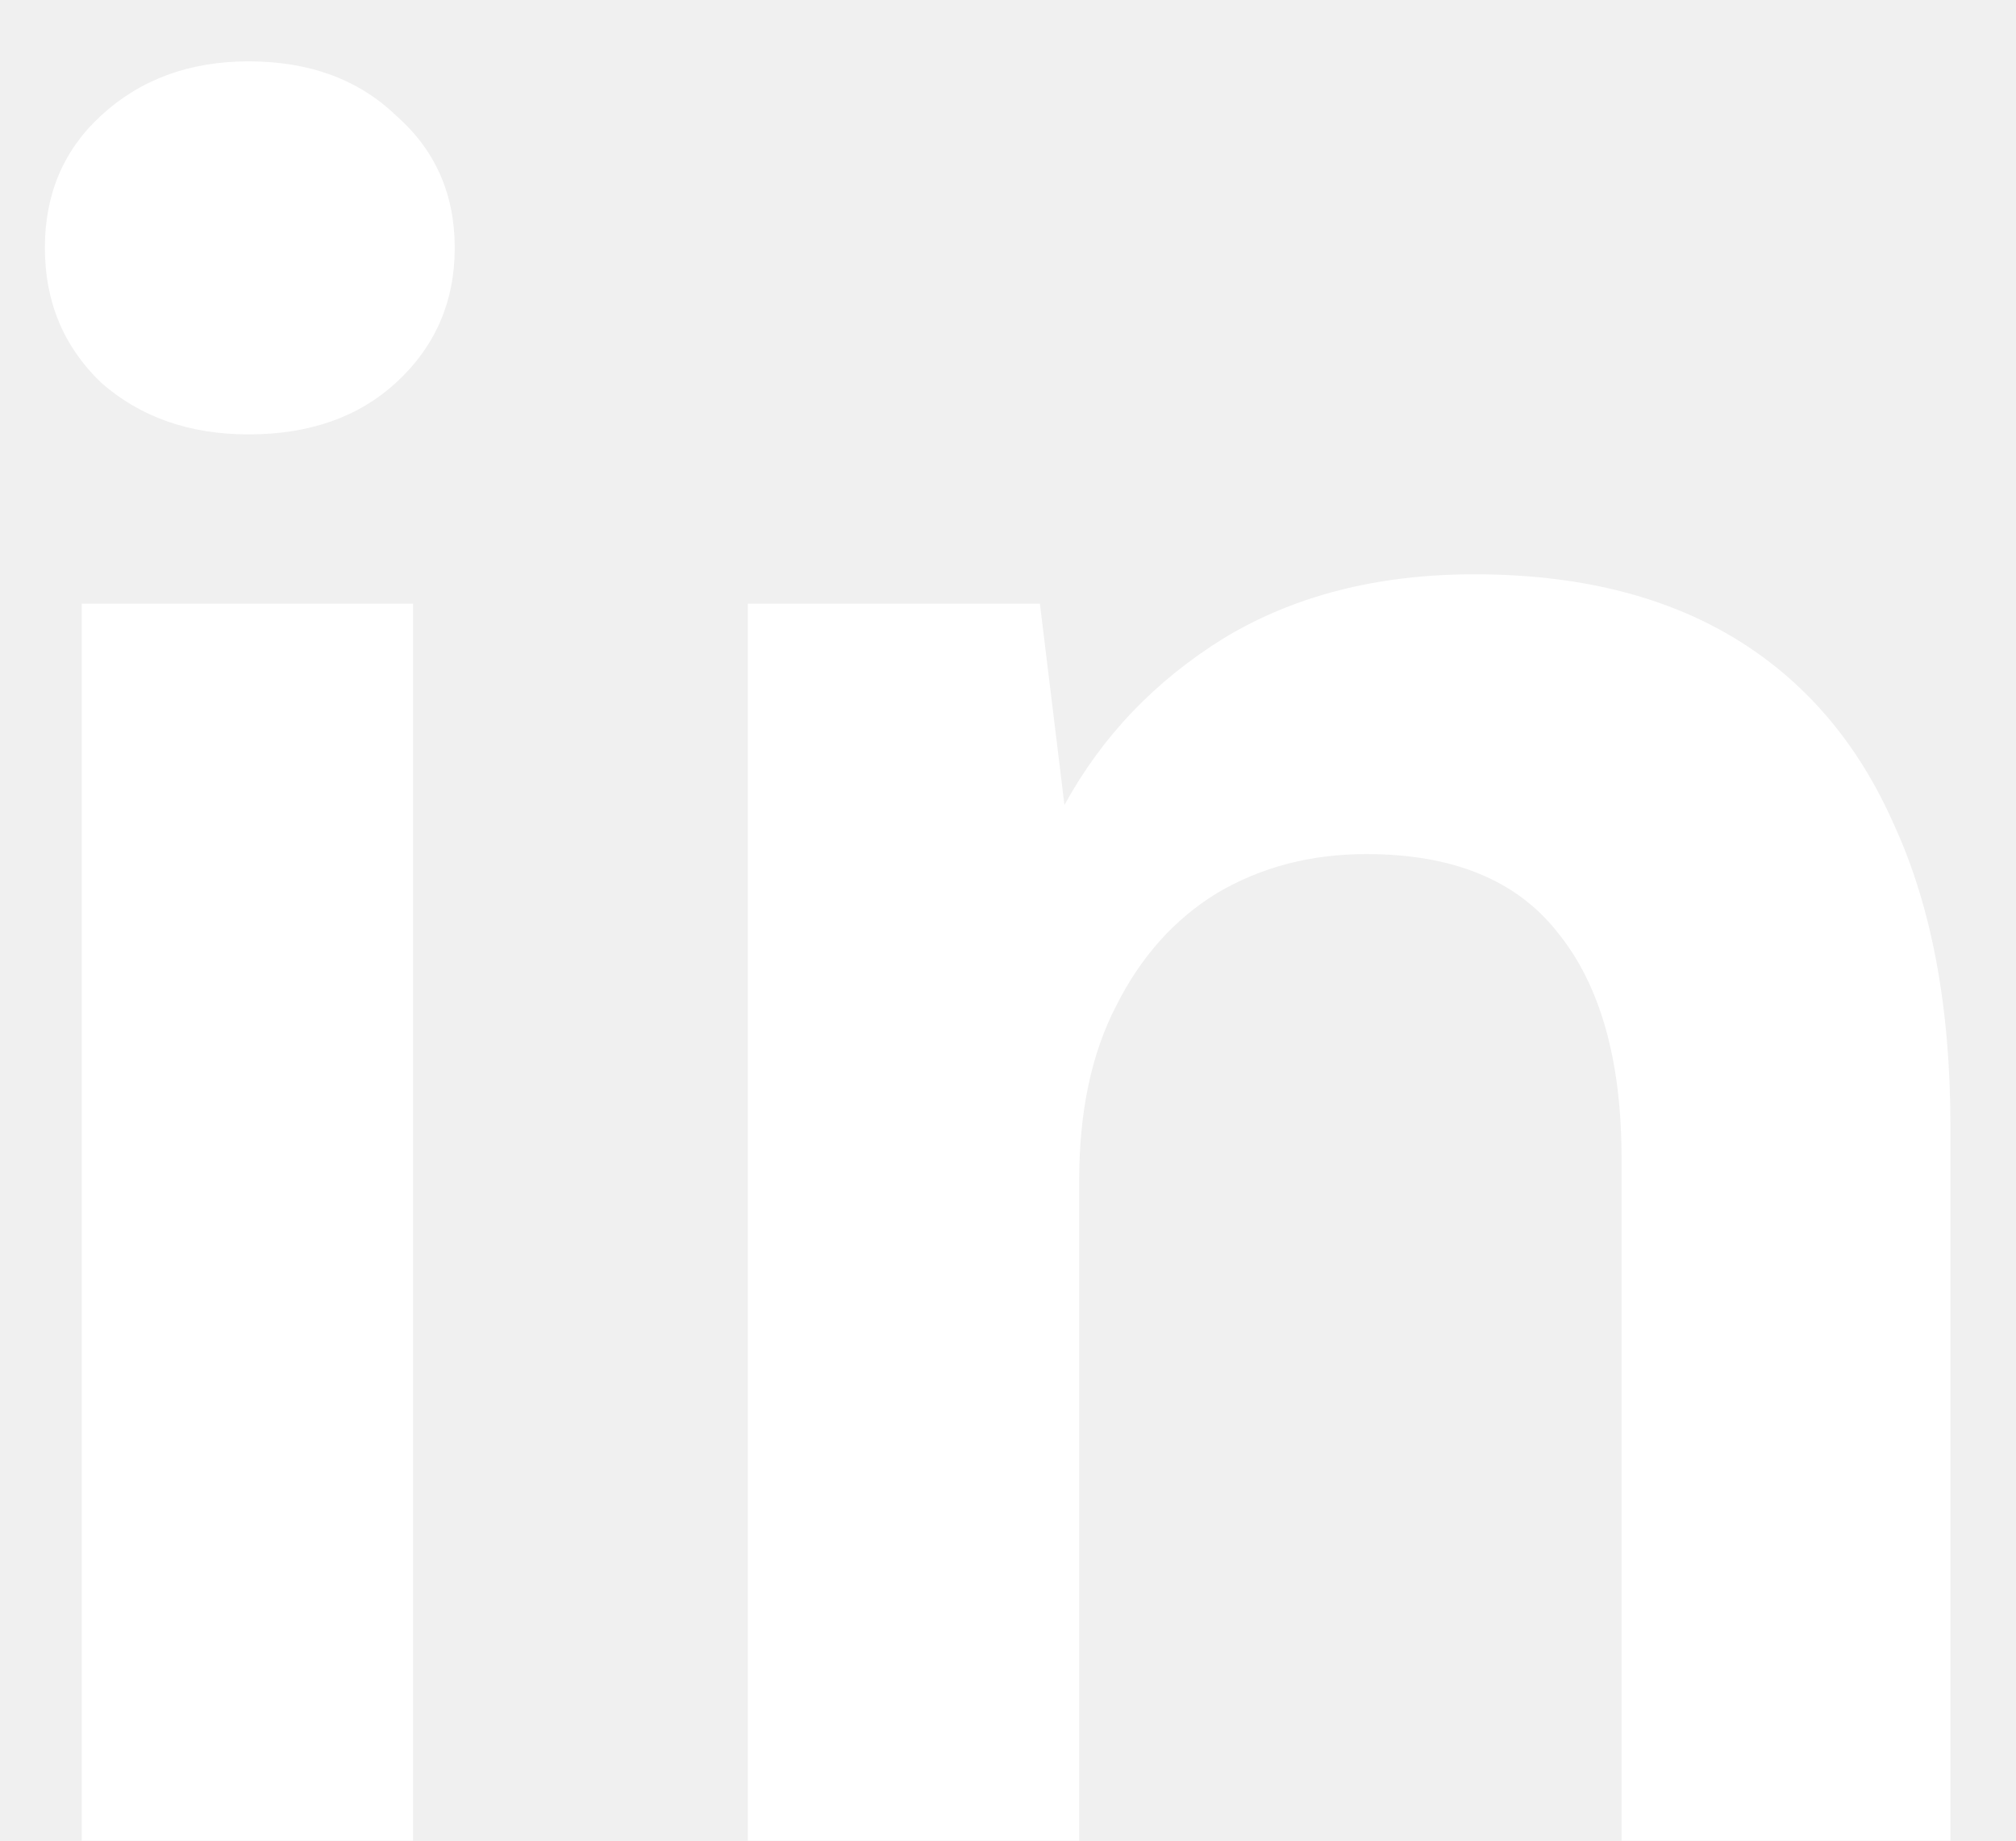
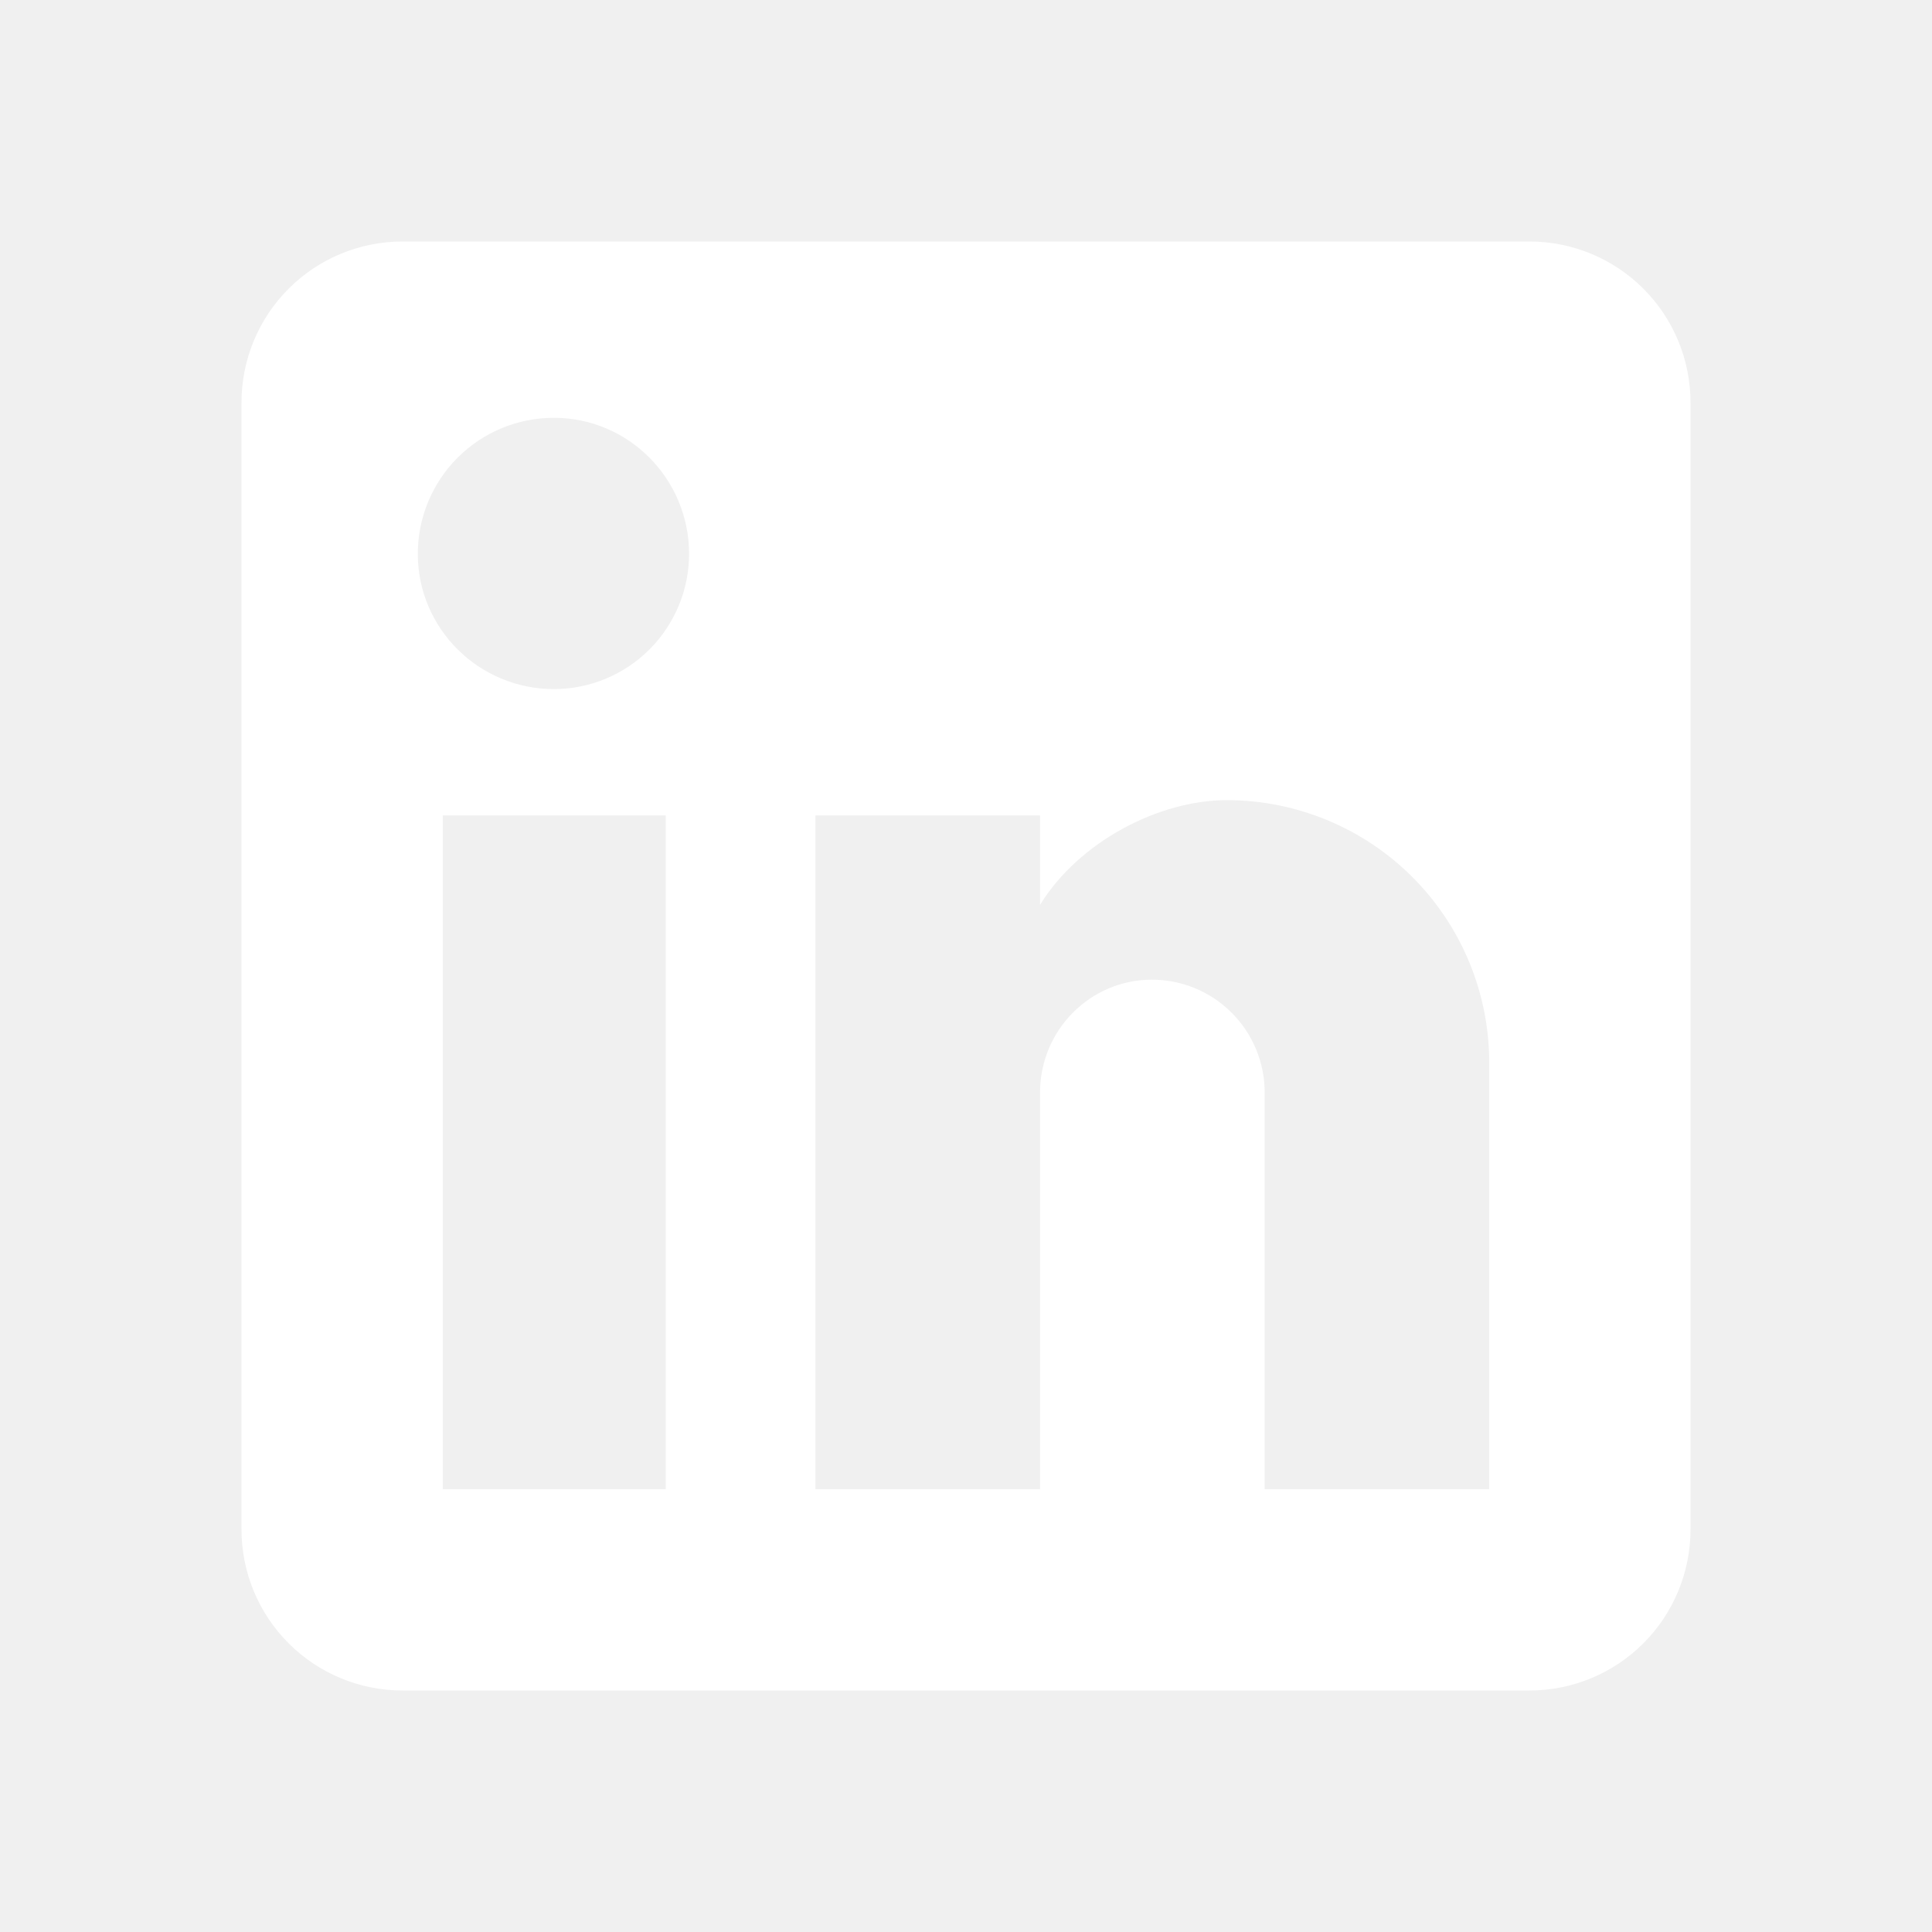
- <svg xmlns="http://www.w3.org/2000/svg" width="23" height="21" viewBox="0 0 23 21" fill="none">
-   <path d="M0.932 21V6.888H4.712V21H0.932ZM2.836 4.956C2.164 4.956 1.604 4.76 1.156 4.368C0.727 3.957 0.512 3.444 0.512 2.828C0.512 2.212 0.727 1.708 1.156 1.316C1.604 0.905 2.164 0.7 2.836 0.7C3.527 0.7 4.087 0.905 4.516 1.316C4.964 1.708 5.188 2.212 5.188 2.828C5.188 3.444 4.964 3.957 4.516 4.368C4.087 4.76 3.527 4.956 2.836 4.956ZM8.532 21V6.888H11.864L12.144 9.184C12.573 8.4 13.18 7.765 13.964 7.28C14.766 6.795 15.718 6.552 16.82 6.552C17.996 6.552 18.985 6.795 19.788 7.28C20.59 7.765 21.197 8.475 21.608 9.408C22.037 10.341 22.252 11.489 22.252 12.852V21H18.5V13.216C18.5 12.096 18.257 11.237 17.772 10.64C17.305 10.043 16.577 9.744 15.588 9.744C14.953 9.744 14.384 9.893 13.88 10.192C13.394 10.491 13.012 10.92 12.732 11.48C12.452 12.021 12.312 12.684 12.312 13.468V21H8.532Z" fill="white" />
+ <svg xmlns="http://www.w3.org/2000/svg" width="39" height="39" viewBox="0 0 39 39" fill="none">
+   <path d="M30.875 4.875C31.737 4.875 32.564 5.217 33.173 5.827C33.783 6.436 34.125 7.263 34.125 8.125V30.875C34.125 31.737 33.783 32.564 33.173 33.173C32.564 33.783 31.737 34.125 30.875 34.125H8.125C7.263 34.125 6.436 33.783 5.827 33.173C5.217 32.564 4.875 31.737 4.875 30.875V8.125C4.875 7.263 5.217 6.436 5.827 5.827C6.436 5.217 7.263 4.875 8.125 4.875H30.875ZM30.062 30.062V21.45C30.062 20.045 29.504 18.698 28.511 17.704C27.517 16.711 26.17 16.152 24.765 16.152C23.384 16.152 21.775 16.997 20.995 18.265V16.461H16.461V30.062H20.995V22.051C20.995 20.8 22.003 19.776 23.254 19.776C23.857 19.776 24.436 20.016 24.862 20.443C25.289 20.869 25.529 21.448 25.529 22.051V30.062H30.062ZM11.18 13.91C11.904 13.91 12.598 13.622 13.11 13.11C13.622 12.598 13.91 11.904 13.91 11.18C13.91 9.669 12.691 8.434 11.18 8.434C10.452 8.434 9.753 8.723 9.238 9.238C8.723 9.753 8.434 10.452 8.434 11.18C8.434 12.691 9.669 13.91 11.18 13.91ZM13.439 30.062V16.461H8.938V30.062H13.439Z" fill="white" />
</svg>
